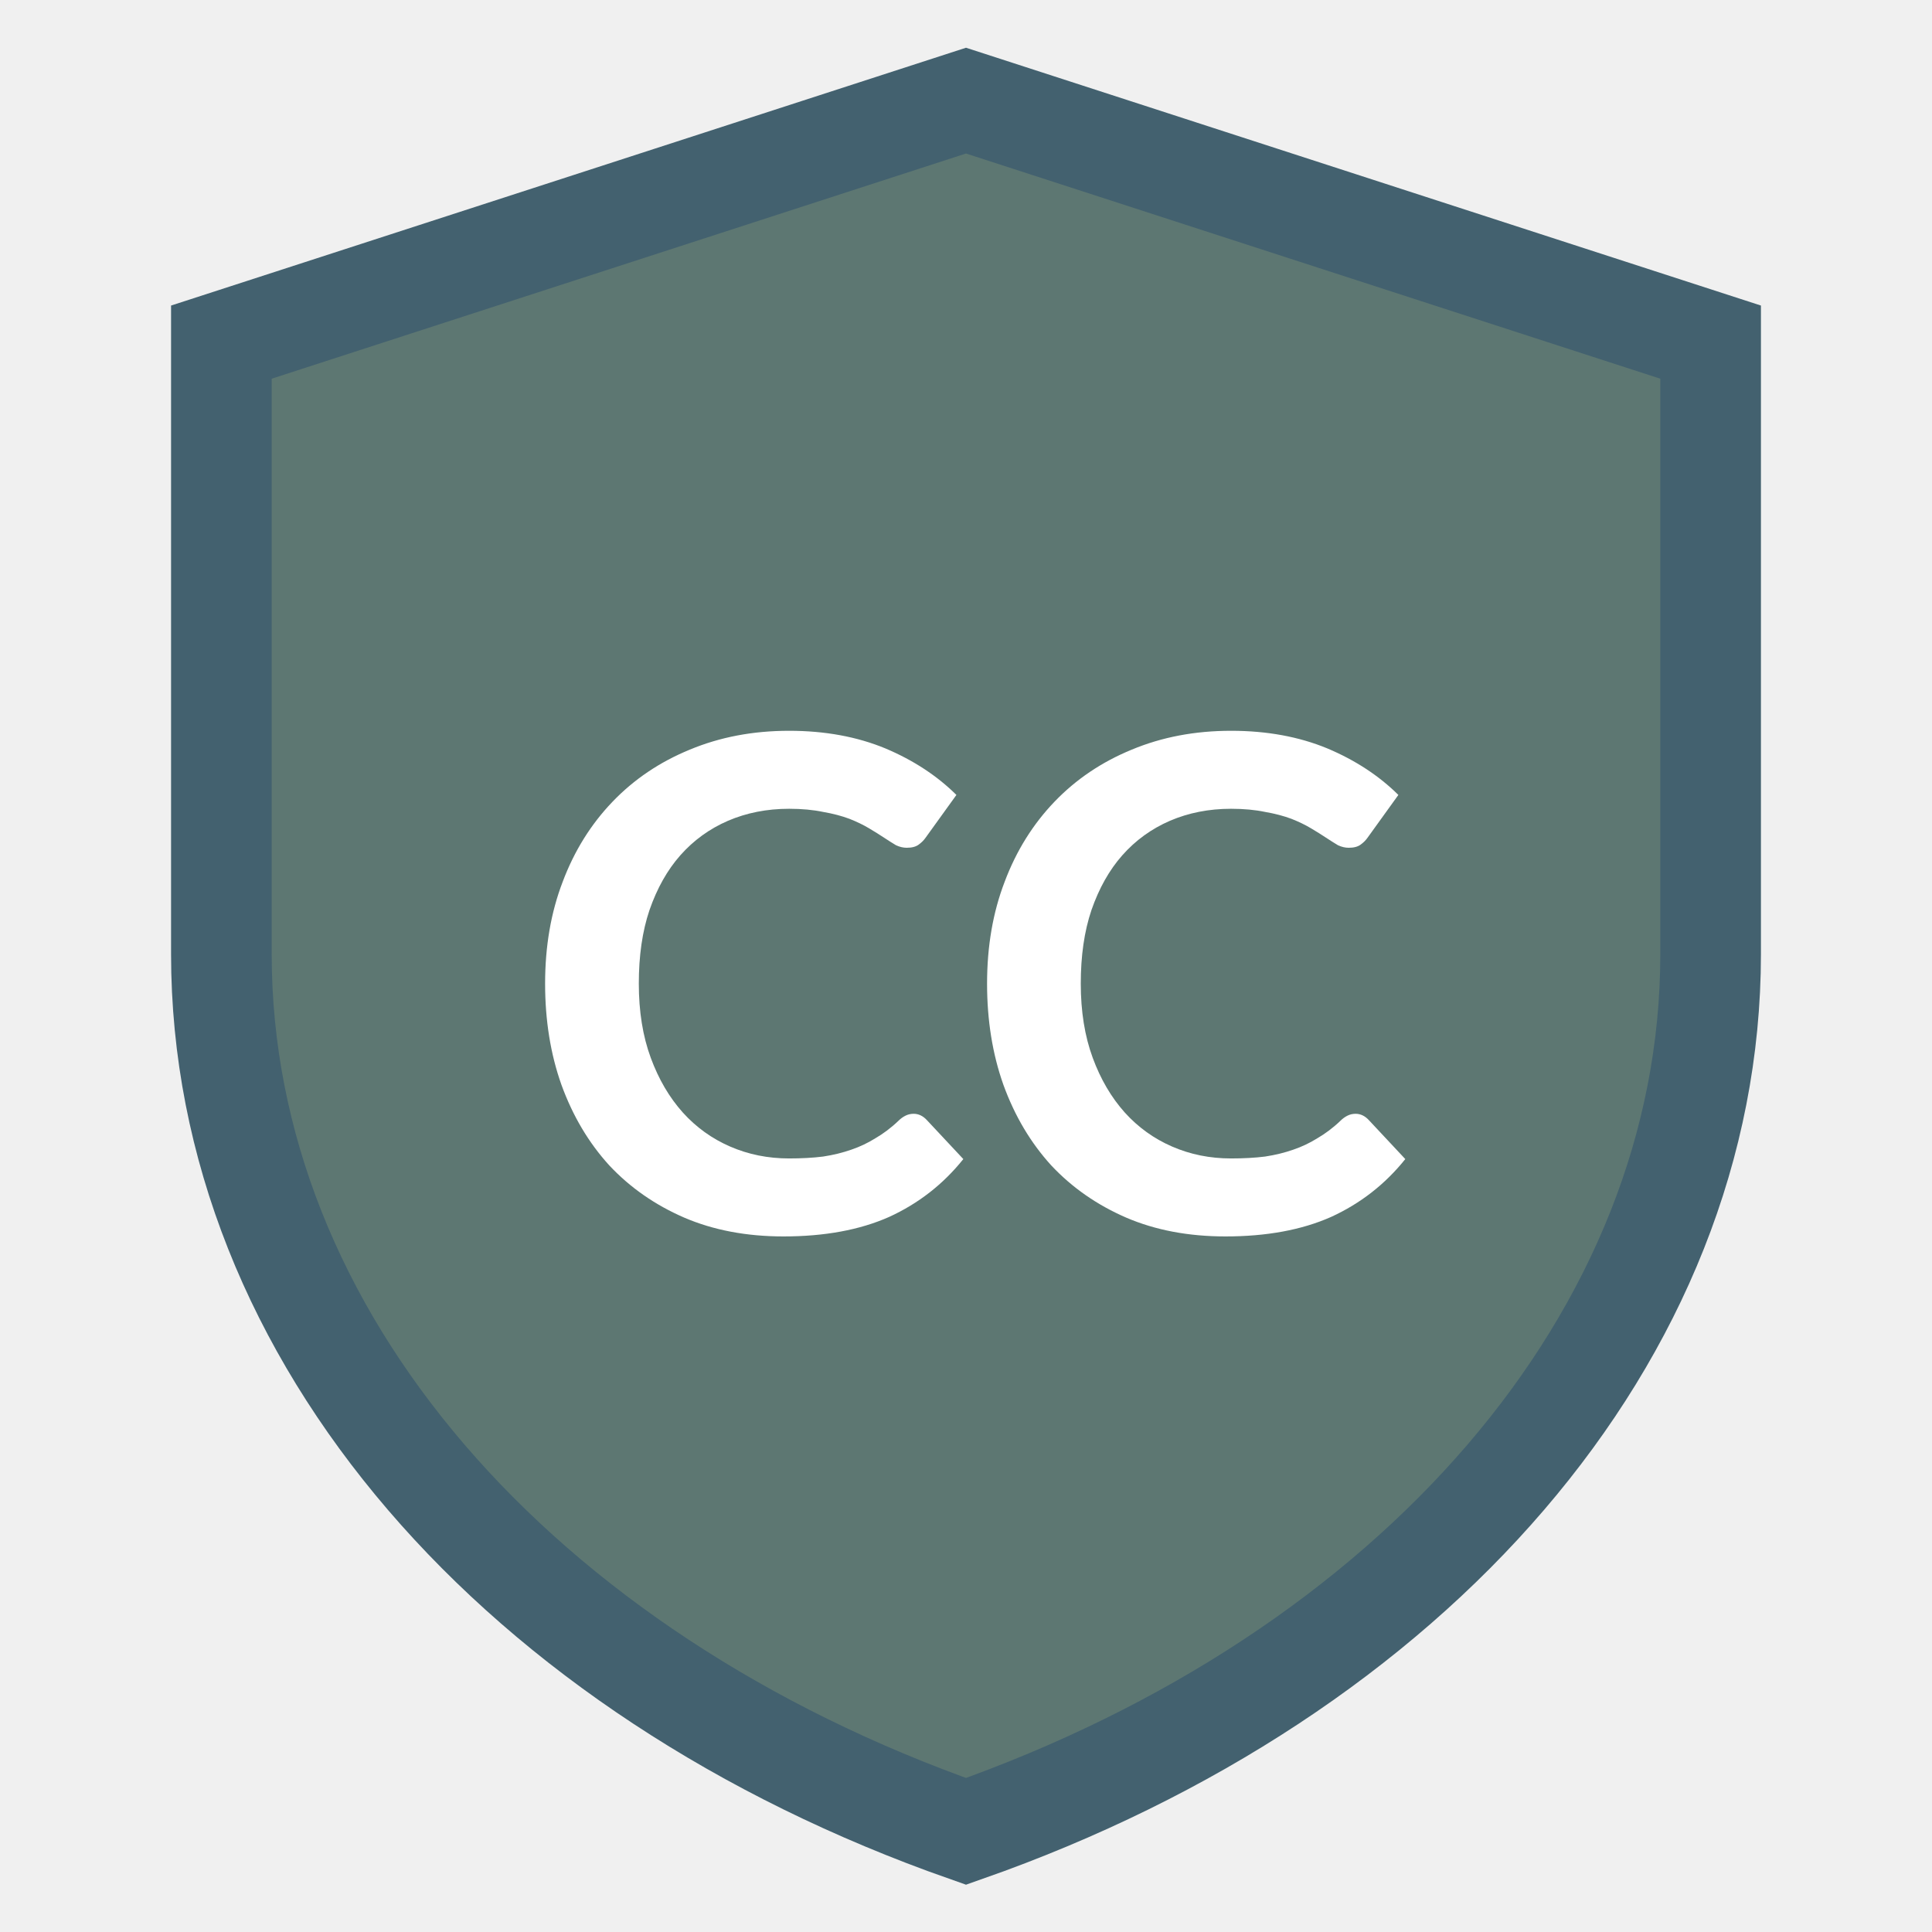
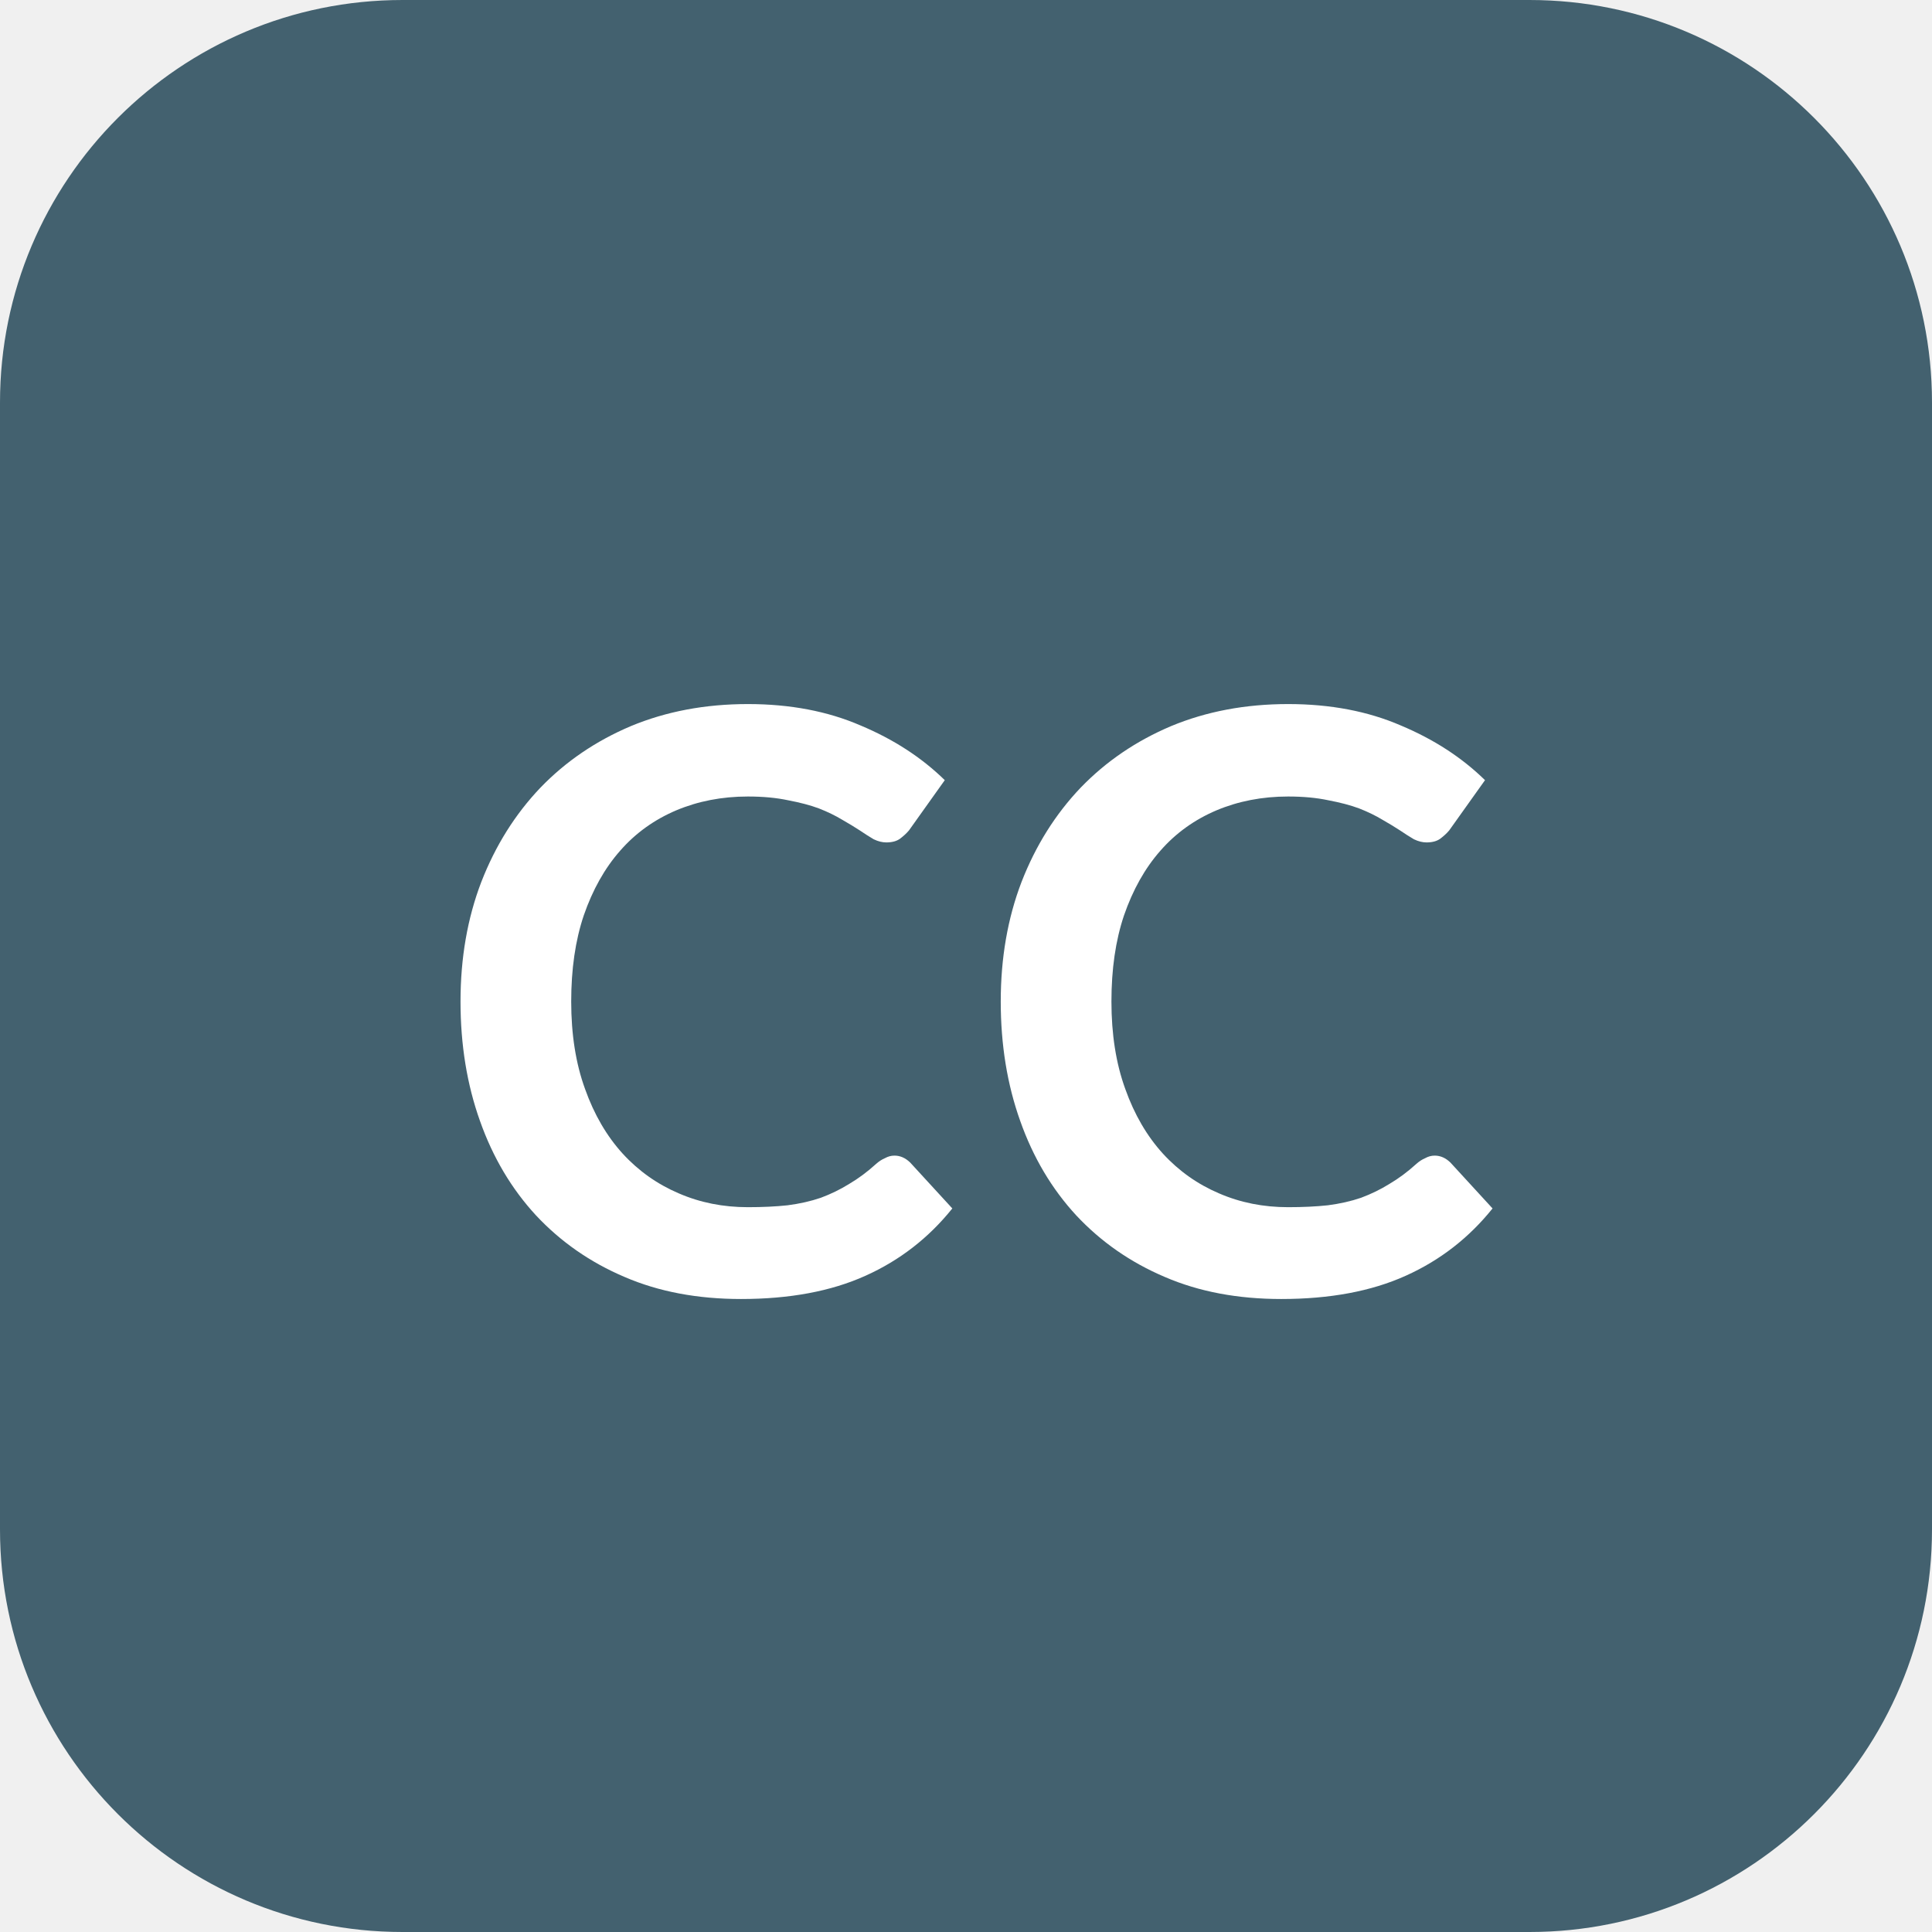
<svg xmlns="http://www.w3.org/2000/svg" viewBox="0 0 48 48" width="48" height="48">
-   <path d="M24 2.5 5.5 8.5v15.2c0 9.5 7.4 17.9 18.5 21.8 11.1-3.9 18.5-12.3 18.5-21.8V8.5Z" fill="#5d7772" />
-   <path d="M24 2.5 5.5 8.5v15.2c0 9.5 7.4 17.9 18.5 21.8 11.1-3.9 18.5-12.3 18.5-21.8V8.5Z" fill="none" stroke="#43616f" stroke-width="2.5" />
-   <text x="24" y="24" text-anchor="middle" dominant-baseline="central" fill="#ffffff" font-family="Lato, Inter, sans-serif" font-size="17" font-weight="700">CC</text>
+   <rect width="48" height="48" rx="10" fill="#43616f" />
+   <text x="24" y="26" text-anchor="middle" dominant-baseline="middle" fill="#ffffff" font-family="Lato, Inter, sans-serif" font-size="20" font-weight="700" letter-spacing="0.5">CC</text>
</svg>
